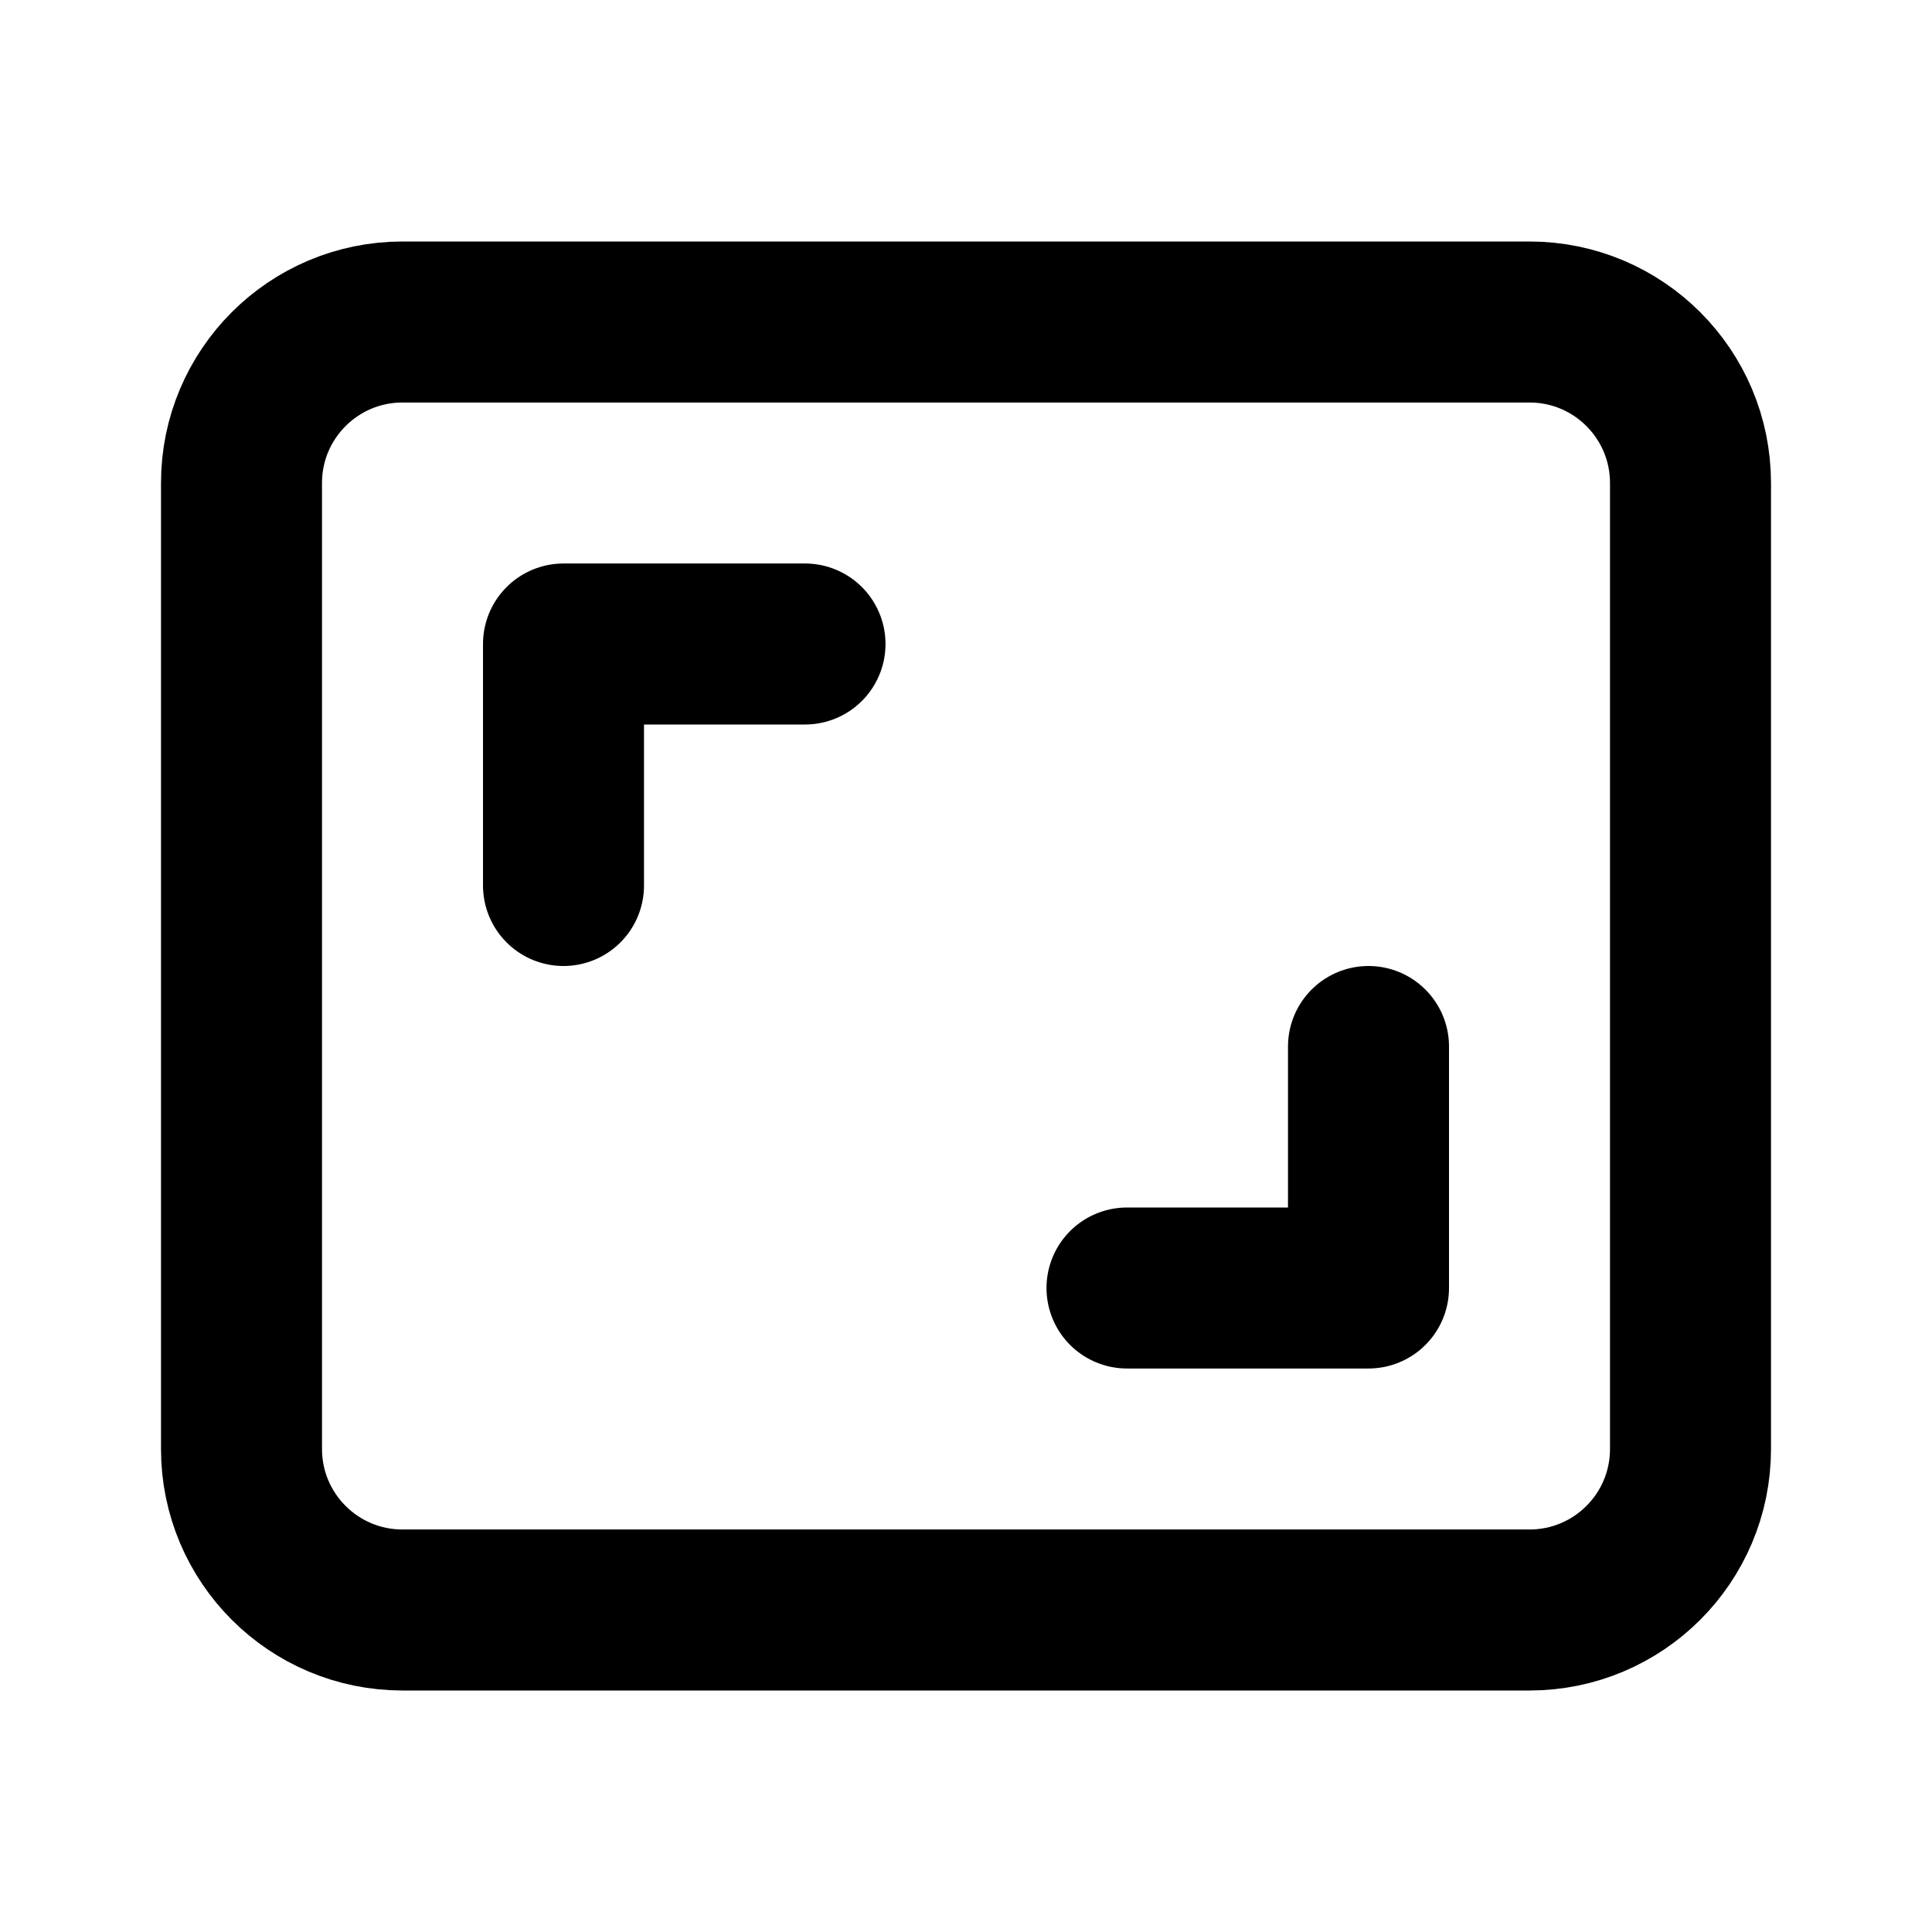
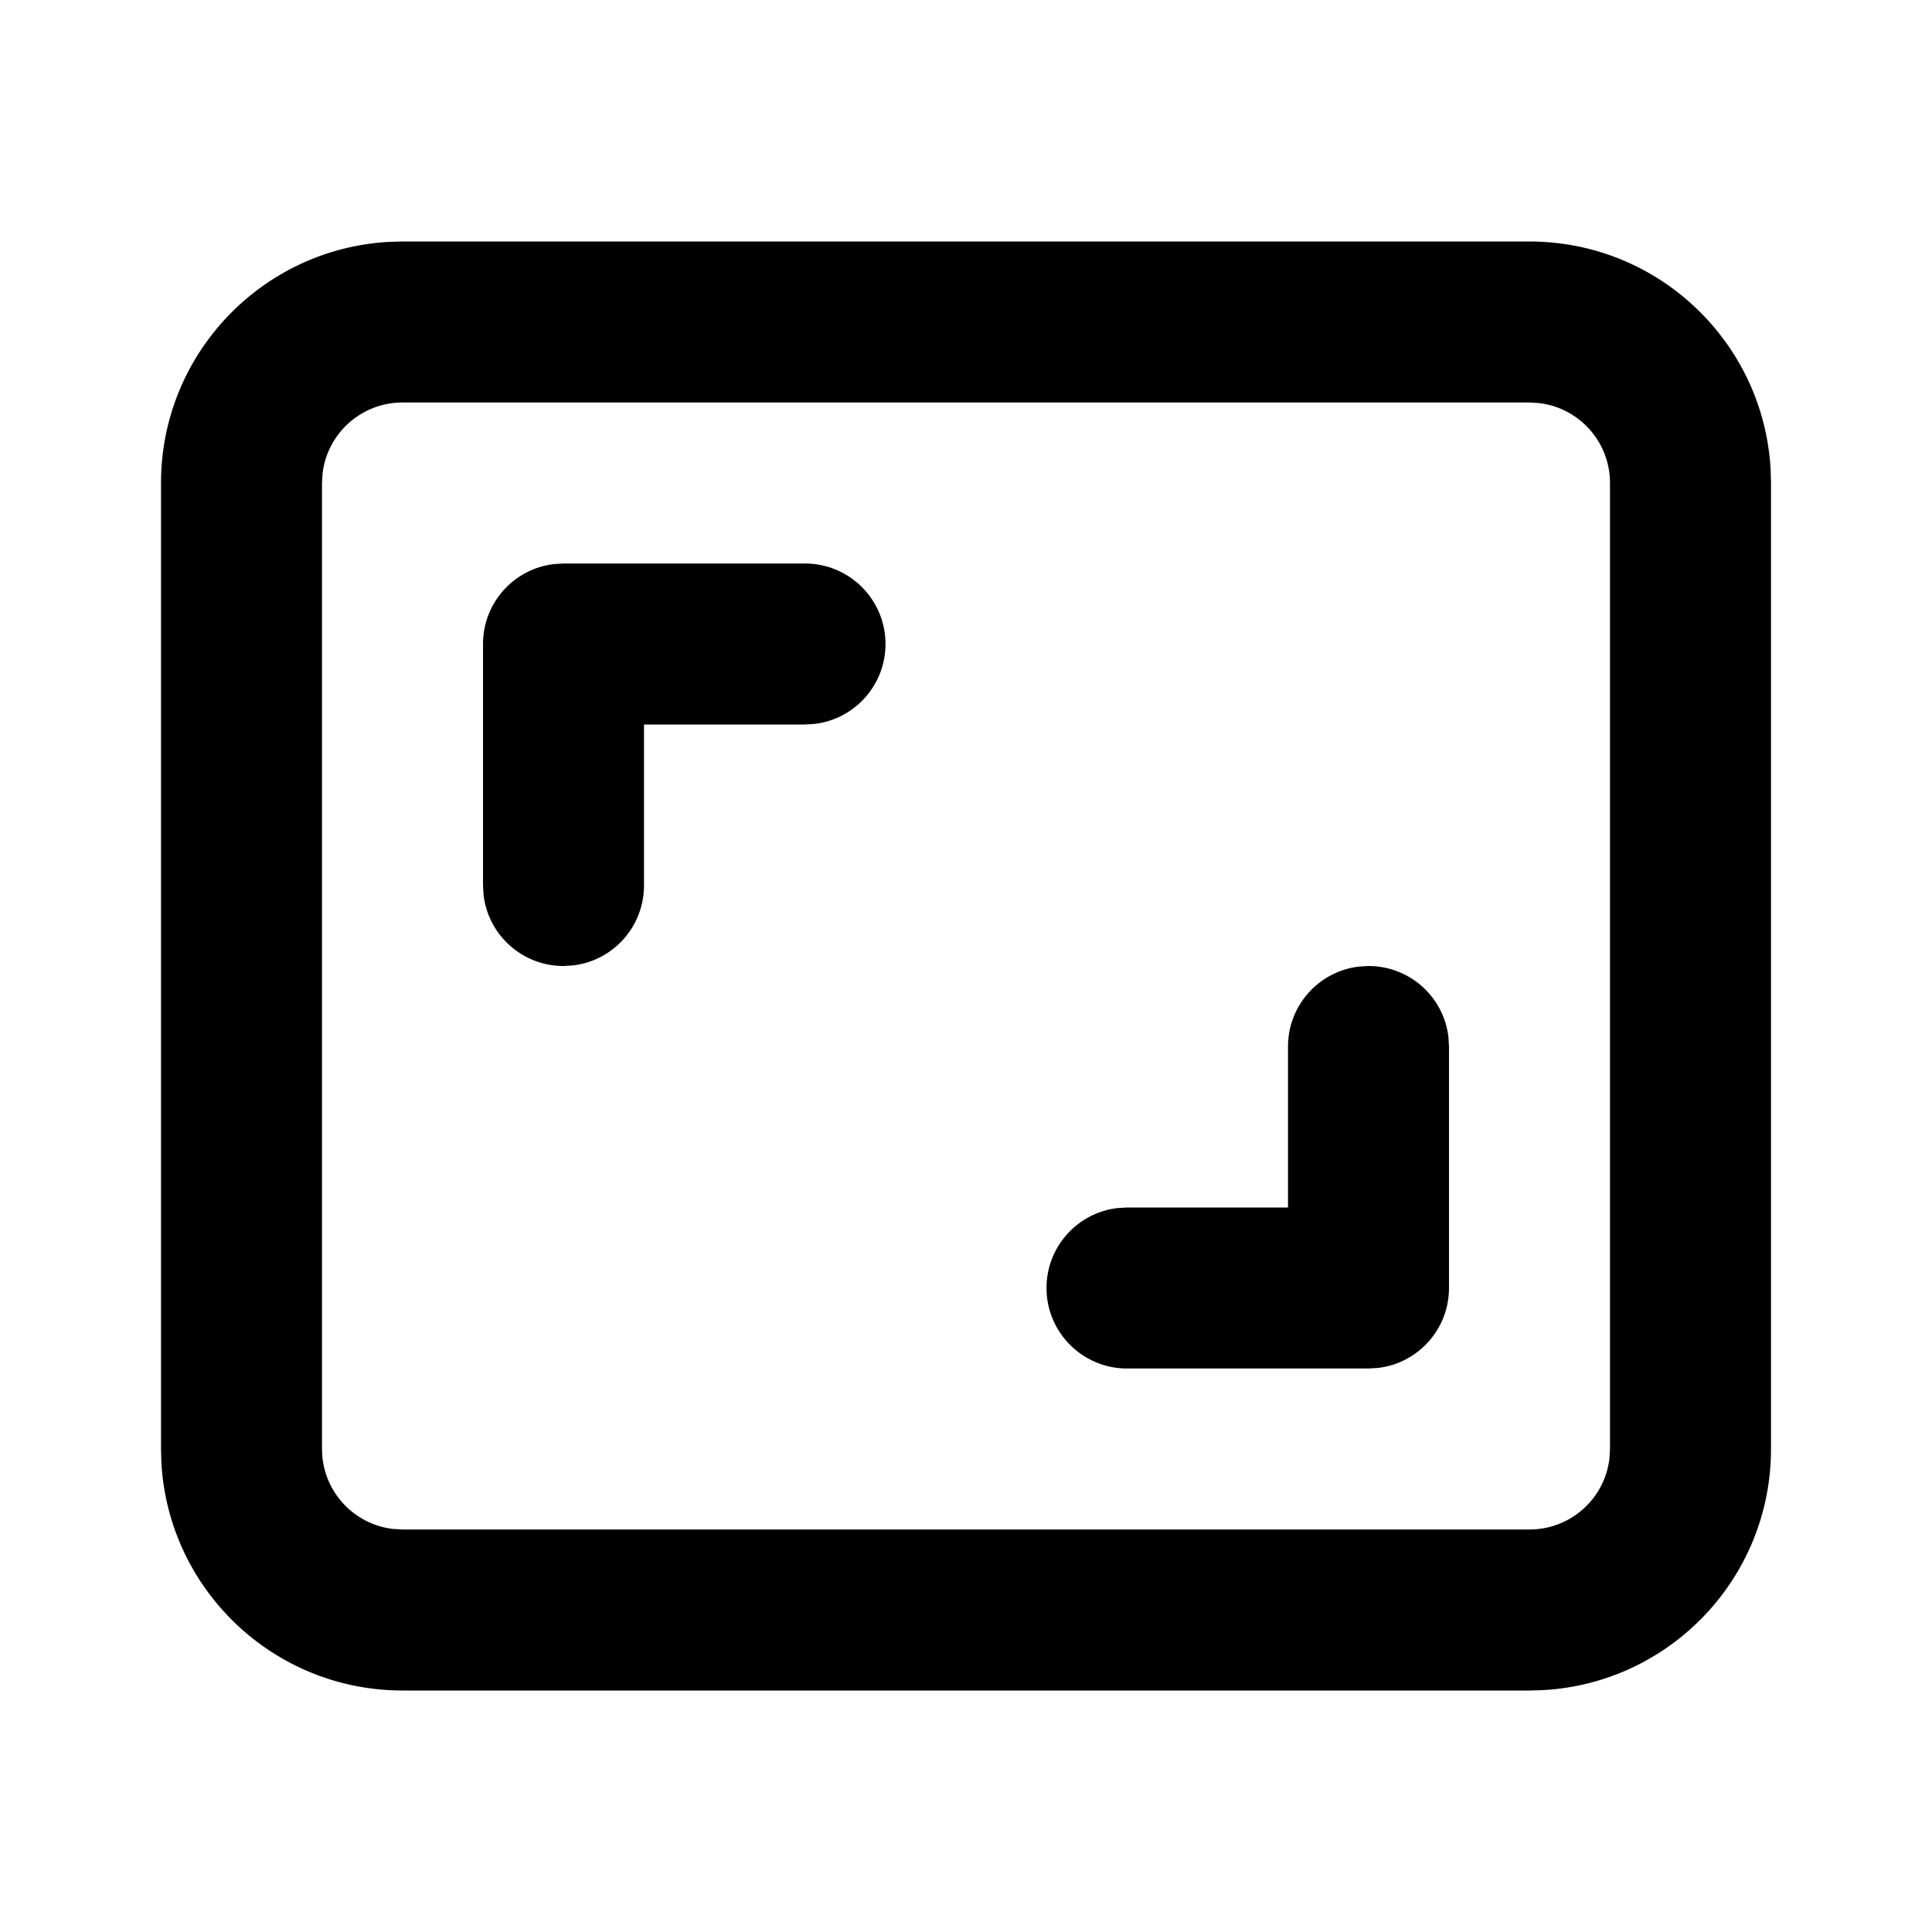
- <svg xmlns="http://www.w3.org/2000/svg" width="800px" height="800px" viewBox="0 0 24 24" fill="none">
-   <rect x="3" y="4" width="18" height="16" rx="2" stroke="#000000" stroke-width="2" />
-   <path d="M7 11V8H10M14 16H17V13" stroke="#000000" stroke-width="2" stroke-linecap="round" stroke-linejoin="round" />
+ <svg xmlns="http://www.w3.org/2000/svg" fill="#000000" width="800px" height="800px" viewBox="0 0 24 24">
+   <path d="M19,3 C20.598,3 21.904,4.249 21.995,5.824 L22,6 L22,18 C22,19.598 20.751,20.904 19.176,20.995 L19,21 L5,21 C3.402,21 2.096,19.751 2.005,18.176 L2,18 L2,6 C2,4.402 3.249,3.096 4.824,3.005 L5,3 L19,3 Z M19,5 L5,5 C4.487,5 4.064,5.386 4.007,5.883 L4,6 L4,18 C4,18.513 4.386,18.936 4.883,18.993 L5,19 L19,19 C19.513,19 19.936,18.614 19.993,18.117 L20,18 L20,6 C20,5.487 19.614,5.064 19.117,5.007 L19,5 Z M17,12 C17.513,12 17.936,12.386 17.993,12.883 L18,13 L18,16 C18,16.513 17.614,16.936 17.117,16.993 L17,17 L14,17 C13.448,17 13,16.552 13,16 C13,15.487 13.386,15.064 13.883,15.007 L14,15 L16,15 L16,13 C16,12.487 16.386,12.064 16.883,12.007 L17,12 Z M10,7 C10.552,7 11,7.448 11,8 C11,8.513 10.614,8.936 10.117,8.993 L10,9 L8,9 L8,11 C8,11.513 7.614,11.936 7.117,11.993 L7,12 C6.487,12 6.064,11.614 6.007,11.117 L6,11 L6,8 C6,7.487 6.386,7.064 6.883,7.007 L7,7 L10,7 Z" />
</svg>
